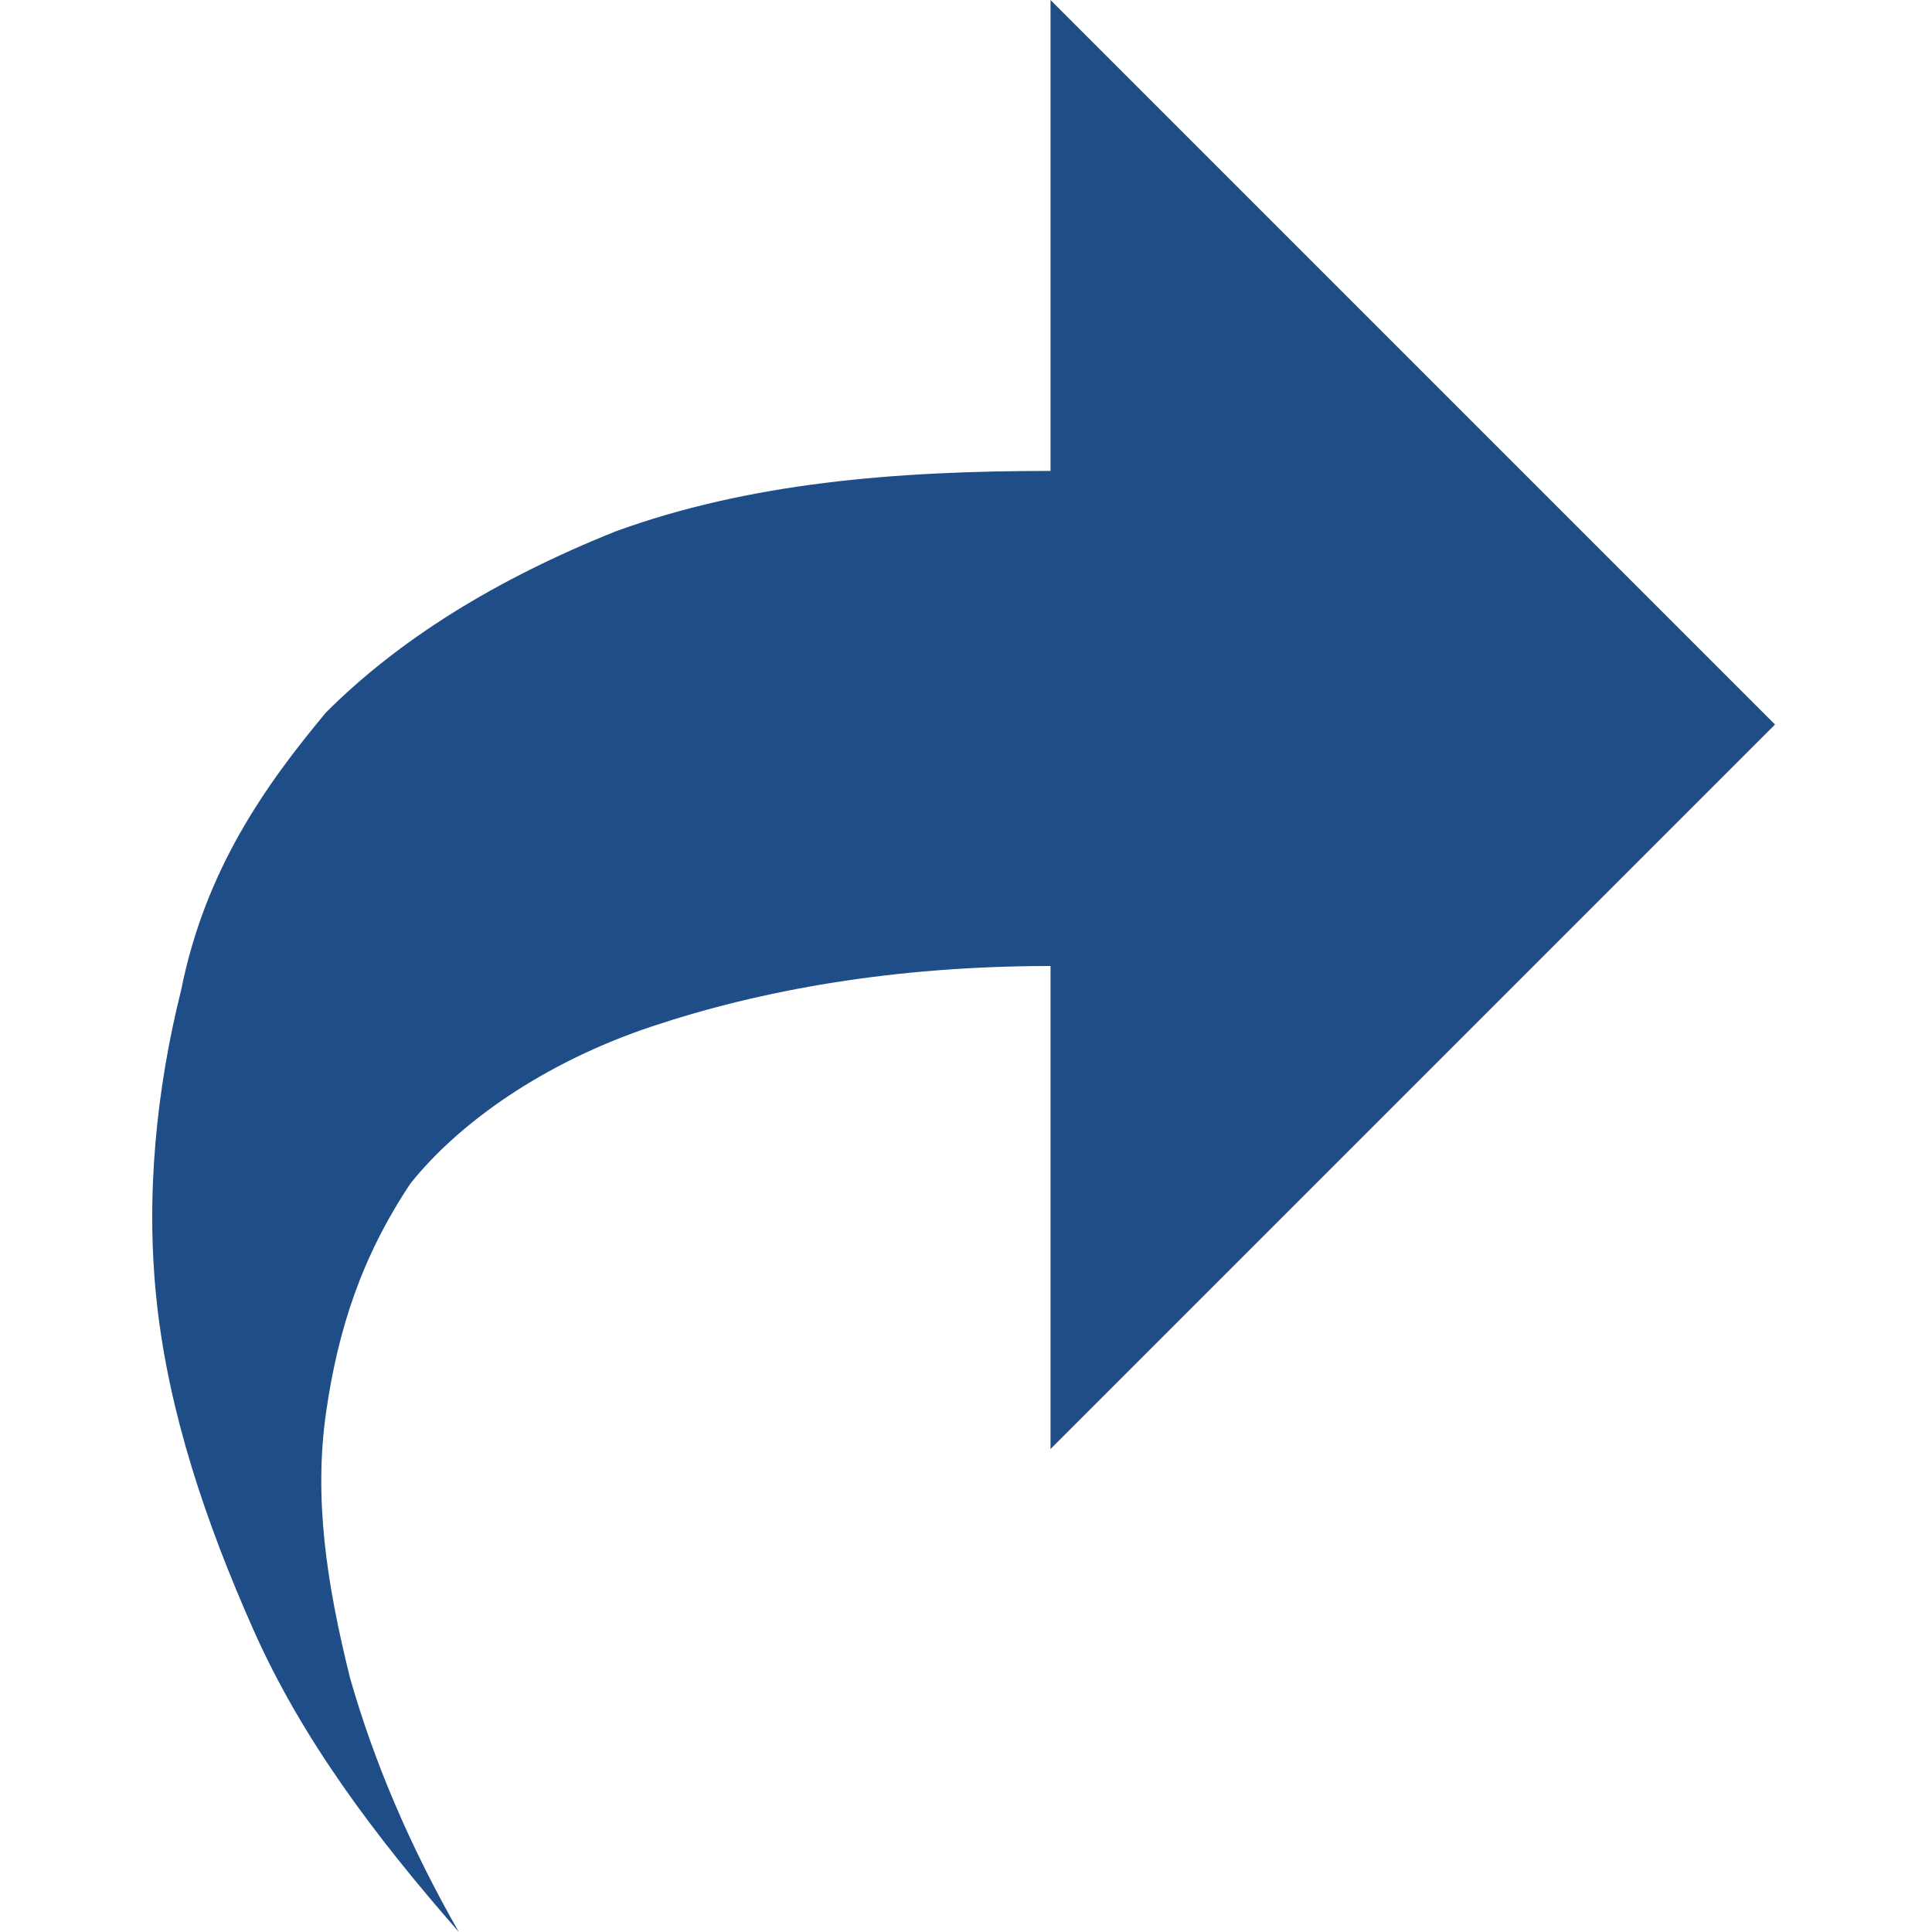
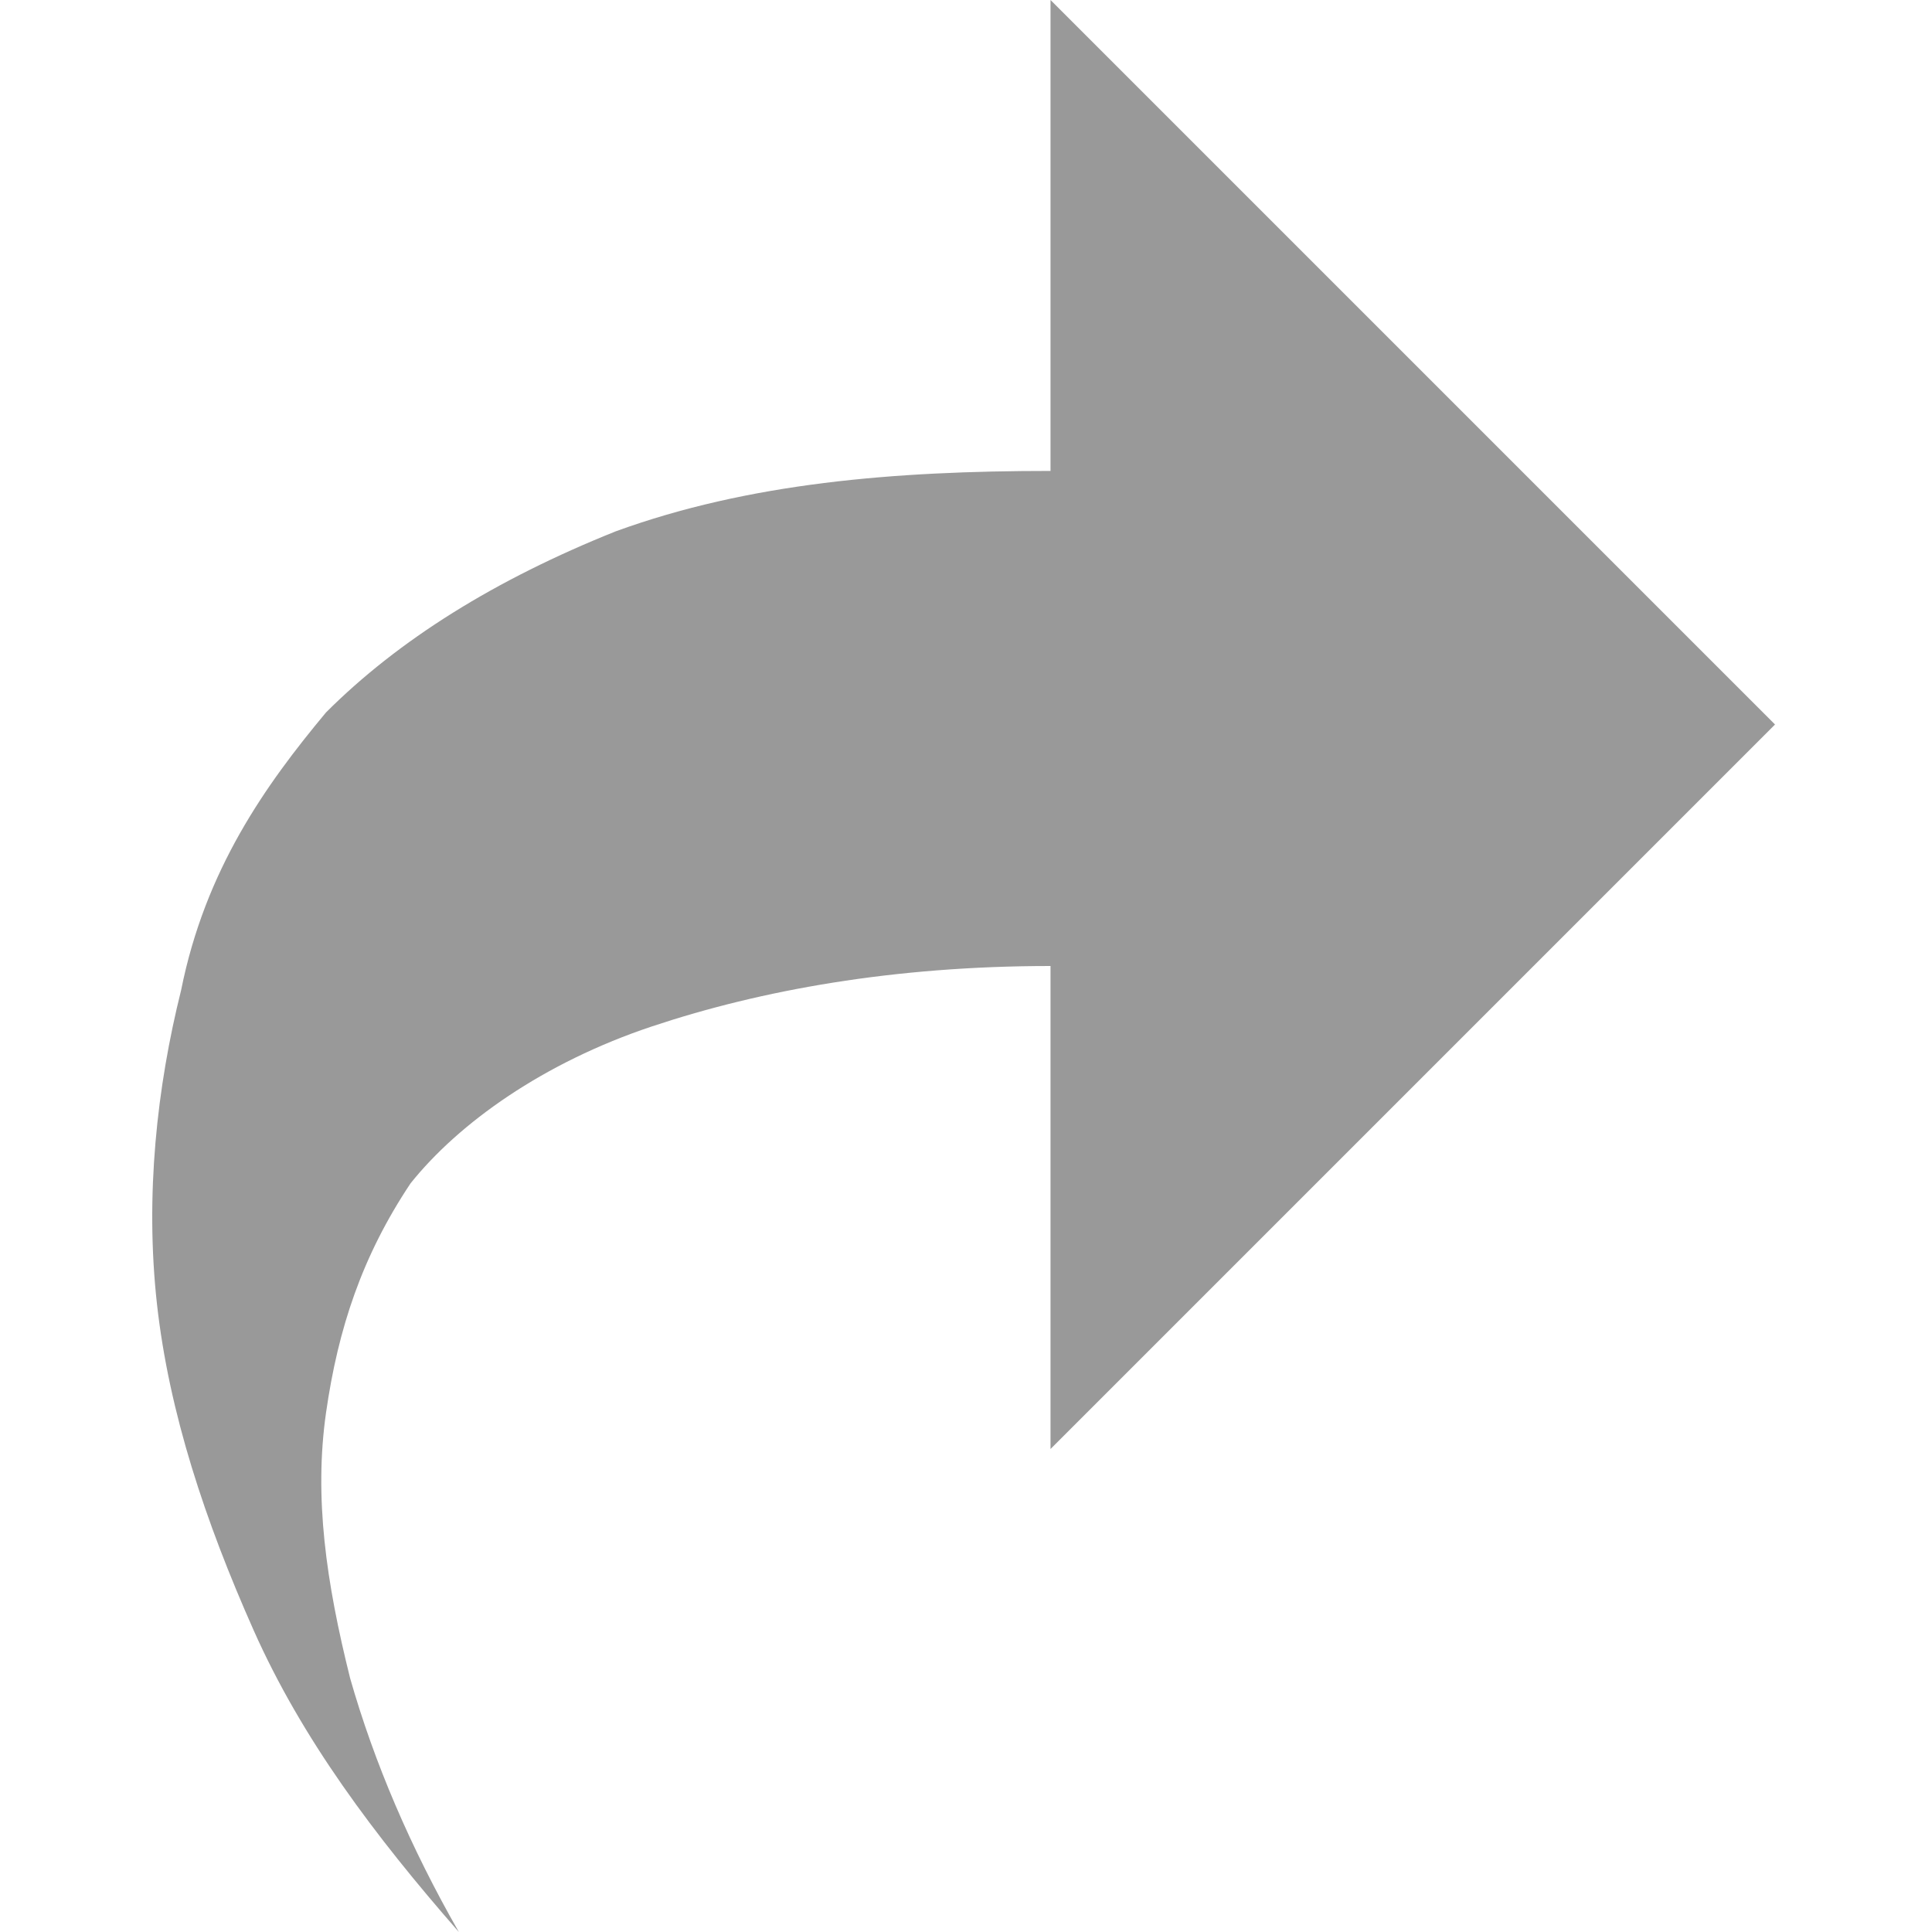
<svg xmlns="http://www.w3.org/2000/svg" version="1.1" x="0px" y="0px" width="16px" height="16px" viewBox="-1.2 0 16 16" style="overflow:visible;enable-background:new -1.2 0 16 16;" xml:space="preserve" preserveAspectRatio="xMinYMid meet">
  <defs>
</defs>
-   <path style="fill:#1F4D87;" d="M7.5,3.9V0l6,6l-6,6V8C6.2,8,5.1,8.2,4.2,8.5S2.6,9.3,2.2,9.8c-0.4,0.6-0.6,1.2-0.7,1.9  c-0.1,0.7,0,1.4,0.2,2.2c0.2,0.7,0.5,1.4,0.9,2.1c-0.7-0.8-1.3-1.6-1.7-2.5c-0.4-0.9-0.7-1.8-0.8-2.7c-0.1-0.9,0-1.8,0.2-2.6  C0.5,7.2,1,6.5,1.5,5.9c0.6-0.6,1.4-1.1,2.4-1.5C5,4,6.2,3.9,7.5,3.9z" />
+   <path style="fill:#999999;" d="M7.5,3.9V0l6,6l-6,6V8C6.2,8,5.1,8.2,4.2,8.5S2.6,9.3,2.2,9.8c-0.4,0.6-0.6,1.2-0.7,1.9  c-0.1,0.7,0,1.4,0.2,2.2c0.2,0.7,0.5,1.4,0.9,2.1c-0.7-0.8-1.3-1.6-1.7-2.5c-0.4-0.9-0.7-1.8-0.8-2.7c-0.1-0.9,0-1.8,0.2-2.6  C0.5,7.2,1,6.5,1.5,5.9c0.6-0.6,1.4-1.1,2.4-1.5C5,4,6.2,3.9,7.5,3.9z" />
</svg>
